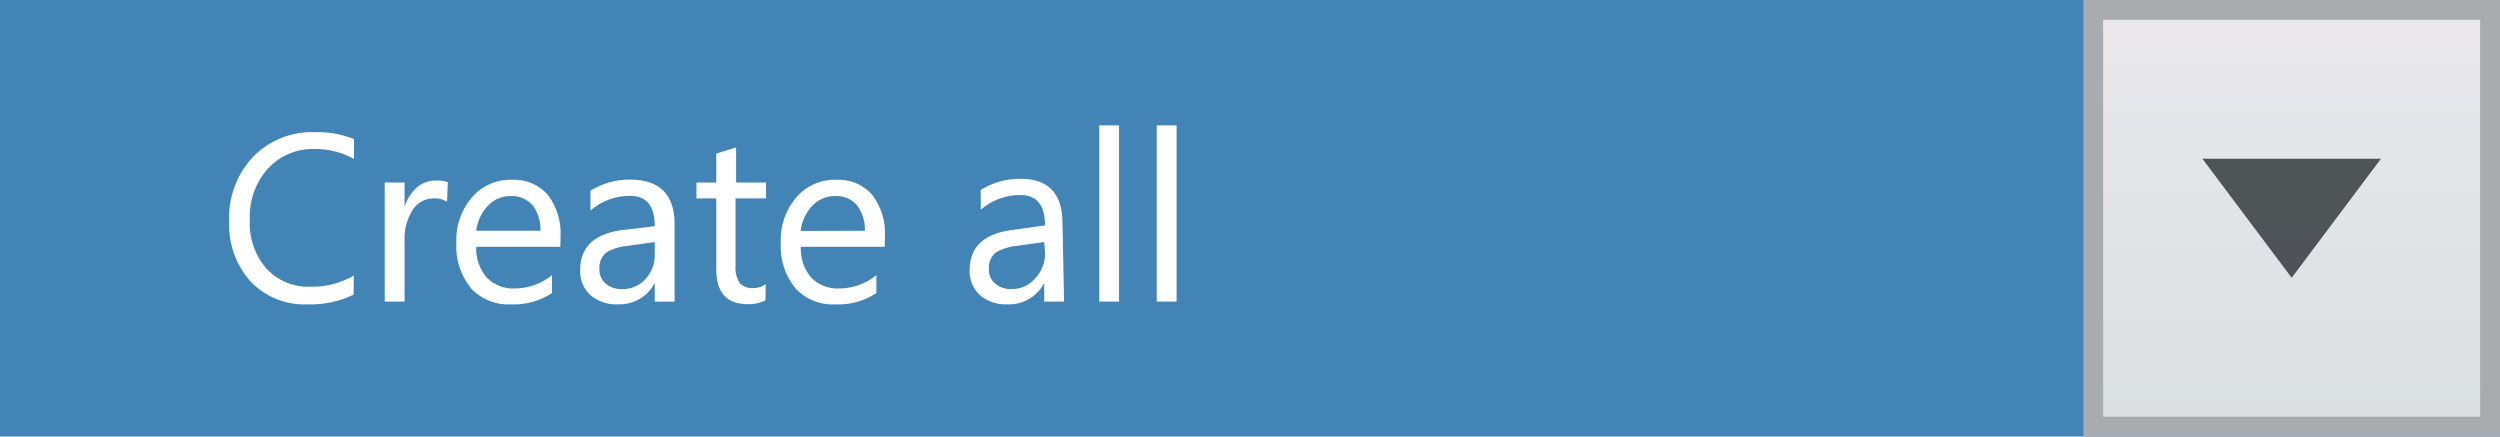
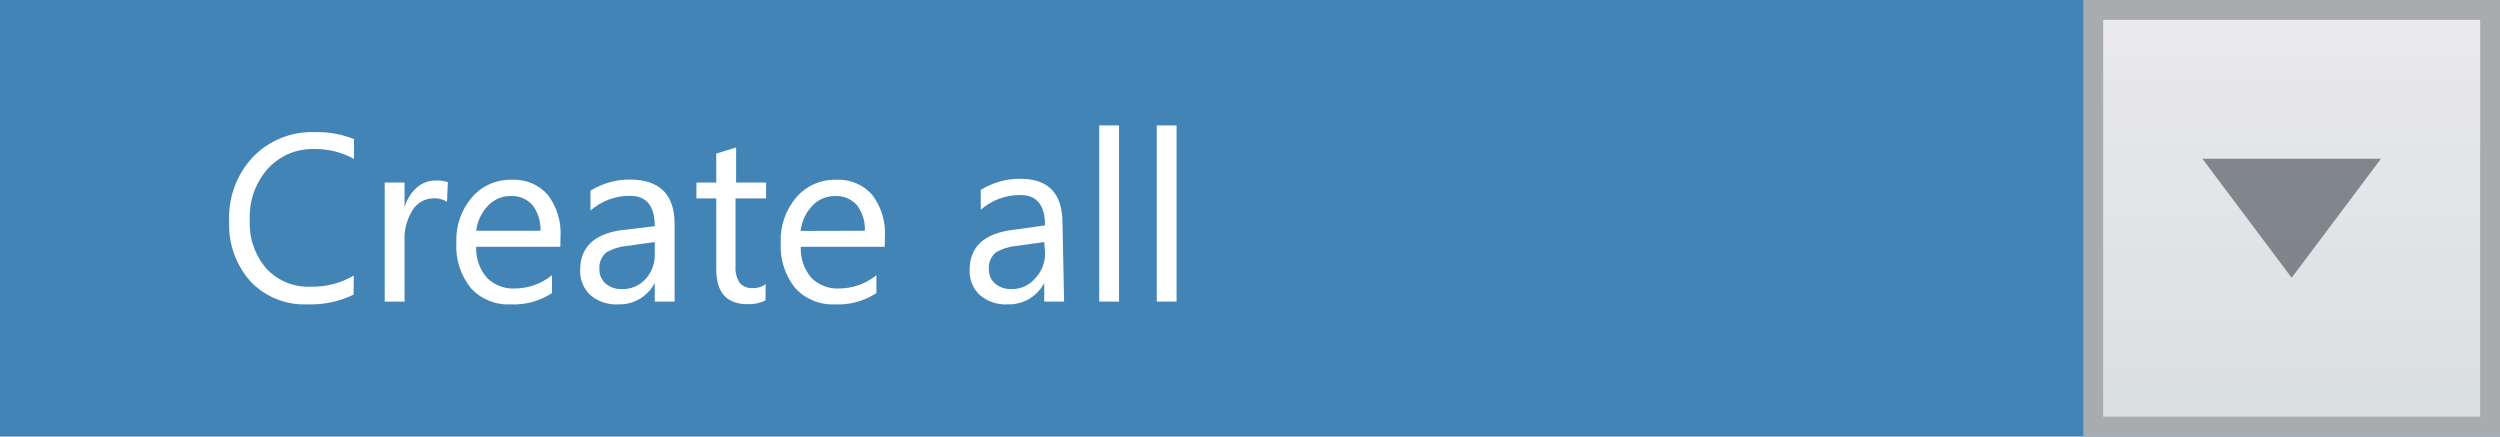
<svg xmlns="http://www.w3.org/2000/svg" id="Layer_1" data-name="Layer 1" width="126" height="22" viewBox="0 0 126 22">
  <defs>
    <linearGradient id="linear-gradient" x1="115.5" y1="0.5" x2="115.5" y2="21.5" gradientUnits="userSpaceOnUse">
      <stop offset="0" stop-color="#ebe9ec" />
      <stop offset="0.28" stop-color="#e5e6e9" />
      <stop offset="1" stop-color="#dadfe2" />
    </linearGradient>
  </defs>
  <rect width="126" height="22" fill="#4384b7" />
  <rect x="105.5" y="0.5" width="20" height="21" fill="url(#linear-gradient)" />
  <path d="M125,1V21H106V1h19m1-1H105V22h21V0Z" fill="#a9acaf" />
-   <path d="M111,8h9l-4.5,6Z" fill="#2b3033" opacity="0.8" />
+   <path d="M111,8h9l-4.5,6Z" fill="#696e73" opacity="0.8" />
  <path d="M17.82,14.85a4.93,4.93,0,0,1-2.32.49,3.74,3.74,0,0,1-2.87-1.15,4.26,4.26,0,0,1-1.08-3A4.46,4.46,0,0,1,12.76,7.9a4.12,4.12,0,0,1,3.08-1.24,4.93,4.93,0,0,1,2,.35v1a4,4,0,0,0-2-.5,3.06,3.06,0,0,0-2.35,1,3.64,3.64,0,0,0-.9,2.58,3.47,3.47,0,0,0,.84,2.45,2.86,2.86,0,0,0,2.21.91,4.14,4.14,0,0,0,2.19-.56Z" fill="#fff" />
  <path d="M22.53,10.17A1.18,1.18,0,0,0,21.8,10a1.23,1.23,0,0,0-1,.58,2.68,2.68,0,0,0-.41,1.58V15.2h-1v-6h1v1.24h0a2.1,2.1,0,0,1,.63-1A1.43,1.43,0,0,1,22,9.1a1.57,1.57,0,0,1,.57.08Z" fill="#fff" />
  <path d="M28.24,12.44H24A2.24,2.24,0,0,0,24.54,14a1.86,1.86,0,0,0,1.42.54,3,3,0,0,0,1.86-.67v.9a3.48,3.48,0,0,1-2.09.57,2.54,2.54,0,0,1-2-.82,3.35,3.35,0,0,1-.73-2.3,3.28,3.28,0,0,1,.79-2.28,2.55,2.55,0,0,1,2-.88,2.26,2.26,0,0,1,1.82.76,3.18,3.18,0,0,1,.64,2.12Zm-1-.81a2,2,0,0,0-.4-1.29,1.37,1.37,0,0,0-1.1-.46,1.55,1.55,0,0,0-1.15.49A2.21,2.21,0,0,0,24,11.63Z" fill="#fff" />
  <path d="M34,15.2H33v-.94h0a2,2,0,0,1-1.85,1.08,2,2,0,0,1-1.4-.47,1.64,1.64,0,0,1-.51-1.26q0-1.68,2-2L33,11.4q0-1.53-1.24-1.53a3,3,0,0,0-2,.74v-1a3.72,3.72,0,0,1,2-.56Q34,9.06,34,11.3Zm-1-3-1.45.2a2.35,2.35,0,0,0-1,.33,1,1,0,0,0-.34.84.92.92,0,0,0,.31.72,1.21,1.21,0,0,0,.83.28,1.54,1.54,0,0,0,1.18-.5A1.79,1.79,0,0,0,33,12.76Z" fill="#fff" />
  <path d="M38.58,15.14a1.85,1.85,0,0,1-.9.19q-1.58,0-1.58-1.76V10h-1V9.2h1V7.74l1-.31V9.2h1.51V10H37.07V13.4a1.4,1.4,0,0,0,.21.86.82.82,0,0,0,.68.26,1,1,0,0,0,.63-.2Z" fill="#fff" />
  <path d="M44.59,12.44H40.36A2.24,2.24,0,0,0,40.89,14a1.86,1.86,0,0,0,1.42.54,3,3,0,0,0,1.86-.67v.9a3.48,3.48,0,0,1-2.09.57,2.54,2.54,0,0,1-2-.82,3.35,3.35,0,0,1-.73-2.3,3.28,3.28,0,0,1,.79-2.28,2.55,2.55,0,0,1,2-.88,2.26,2.26,0,0,1,1.82.76,3.18,3.18,0,0,1,.64,2.12Zm-1-.81a2,2,0,0,0-.4-1.29,1.37,1.37,0,0,0-1.1-.46,1.55,1.55,0,0,0-1.15.49,2.21,2.21,0,0,0-.59,1.27Z" fill="#fff" />
  <path d="M53.63,15.2h-1v-.94h0a2,2,0,0,1-1.85,1.08,2,2,0,0,1-1.4-.47,1.64,1.64,0,0,1-.51-1.26q0-1.68,2-2l1.8-.25q0-1.53-1.24-1.53a3,3,0,0,0-2,.74v-1a3.72,3.72,0,0,1,2-.56q2.12,0,2.12,2.24Zm-1-3-1.45.2a2.35,2.35,0,0,0-1,.33,1,1,0,0,0-.34.84.92.92,0,0,0,.31.72,1.21,1.21,0,0,0,.83.28A1.54,1.54,0,0,0,52.2,14a1.79,1.79,0,0,0,.47-1.27Z" fill="#fff" />
  <path d="M56.4,15.2h-1V6.32h1Z" fill="#fff" />
  <path d="M59.3,15.2h-1V6.32h1Z" fill="#fff" />
</svg>
